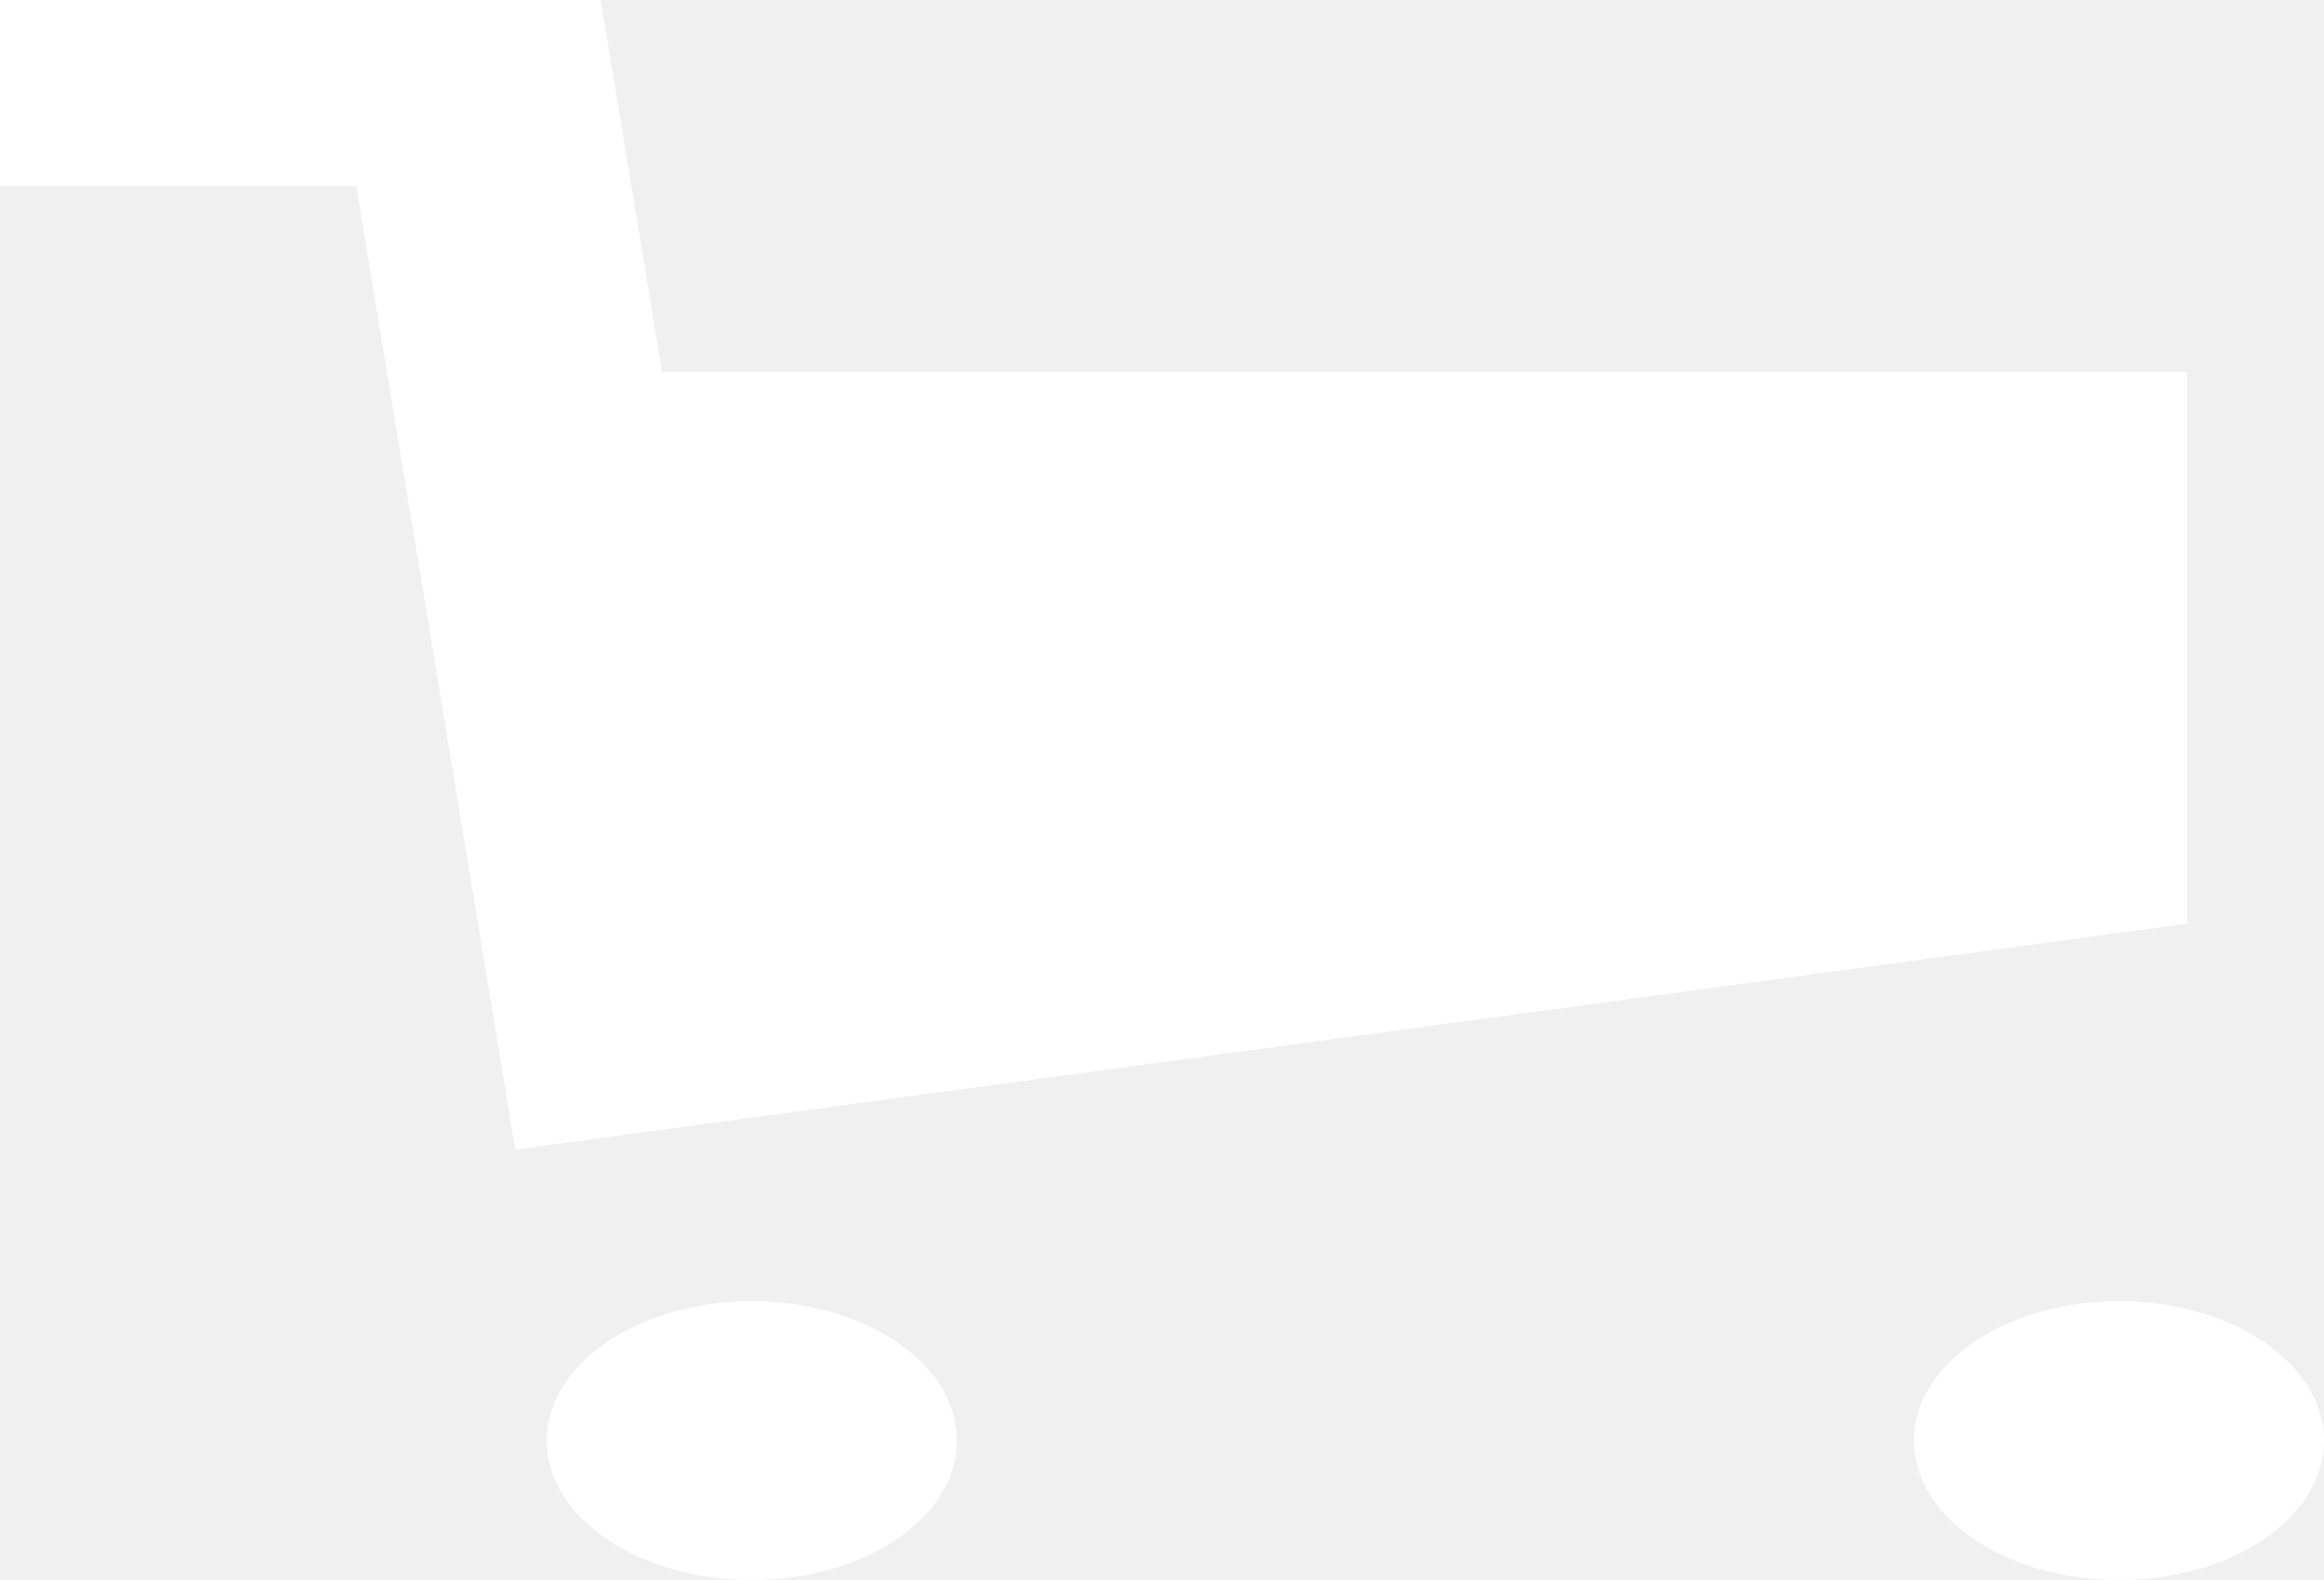
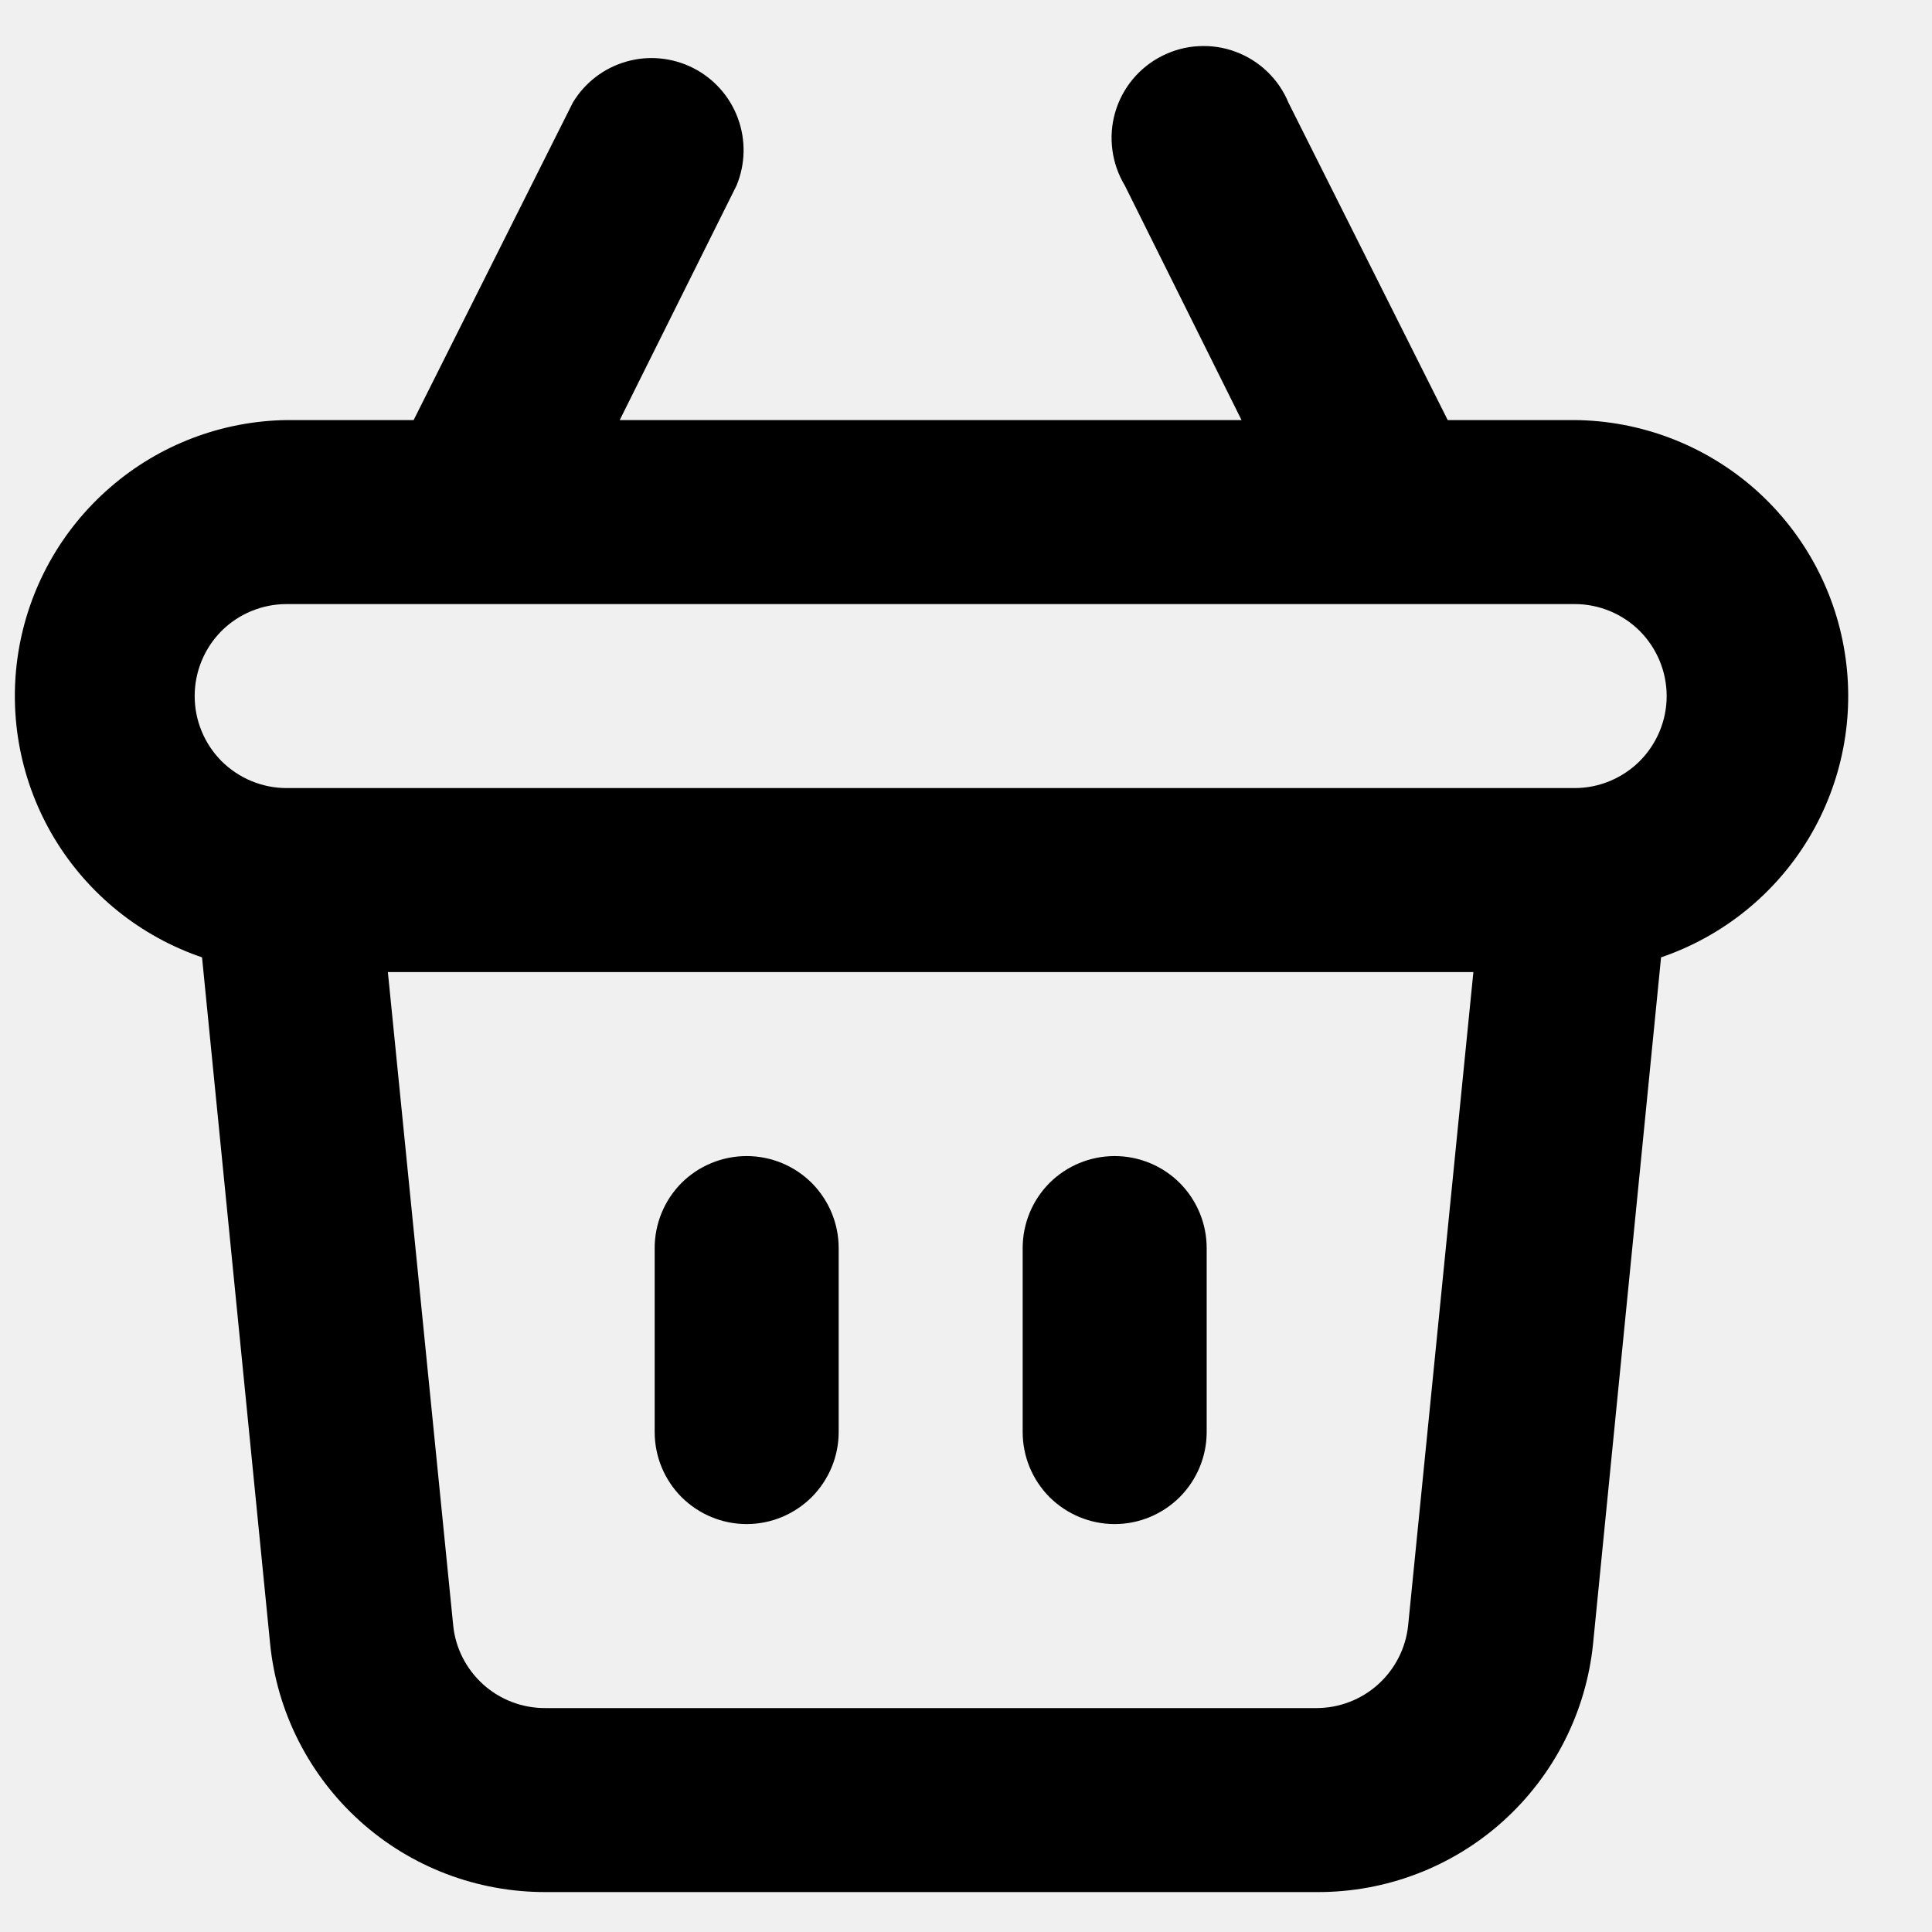
- <svg xmlns="http://www.w3.org/2000/svg" width="25" height="17" viewBox="0 0 25 17" fill="none">
-   <g clip-path="url(#clip0_2_993)">
-     <path d="M3.832 2H0V0H6.462L7.122 4H23.529V9.938L5.543 12.369L3.832 2ZM22.794 17C21.576 17 20.588 16.328 20.588 15.5C20.588 14.672 21.576 14 22.794 14C24.012 14 25 14.672 25 15.5C25 16.328 24.012 17 22.794 17ZM8.088 17C6.87 17 5.882 16.328 5.882 15.5C5.882 14.672 6.87 14 8.088 14C9.307 14 10.294 14.672 10.294 15.5C10.294 16.328 9.307 17 8.088 17Z" fill="white" />
-   </g>
-   <defs>
-     <clipPath id="clip0_2_993">
-       <rect width="25" height="17" fill="white" />
-     </clipPath>
-   </defs>
+ <svg xmlns="http://www.w3.org/2000/svg" width="21" height="21" viewBox="0 0 21 21">
+   <path d="M12.116 16.566C12.381 16.566 12.635 16.46 12.823 16.273C13.01 16.085 13.116 15.831 13.116 15.566V13.566C13.116 13.3 13.01 13.046 12.823 12.858C12.635 12.671 12.381 12.566 12.116 12.566C11.85 12.566 11.596 12.671 11.408 12.858C11.221 13.046 11.116 13.3 11.116 13.566V15.566C11.116 15.831 11.221 16.085 11.408 16.273C11.596 16.46 11.85 16.566 12.116 16.566ZM8.116 16.566C8.381 16.566 8.635 16.46 8.823 16.273C9.01 16.085 9.116 15.831 9.116 15.566V13.566C9.116 13.3 9.01 13.046 8.823 12.858C8.635 12.671 8.381 12.566 8.116 12.566C7.85 12.566 7.596 12.671 7.408 12.858C7.221 13.046 7.116 13.3 7.116 13.566V15.566C7.116 15.831 7.221 16.085 7.408 16.273C7.596 16.46 7.85 16.566 8.116 16.566ZM17.116 4.566H15.736L14.005 1.116C13.953 0.989 13.874 0.874 13.775 0.779C13.676 0.683 13.558 0.61 13.429 0.562C13.3 0.514 13.163 0.494 13.025 0.502C12.888 0.509 12.754 0.546 12.631 0.608C12.508 0.67 12.4 0.756 12.312 0.862C12.224 0.968 12.159 1.091 12.121 1.223C12.083 1.355 12.073 1.494 12.091 1.63C12.109 1.767 12.155 1.898 12.226 2.016L13.495 4.566H6.736L8.006 2.016C8.103 1.782 8.108 1.521 8.02 1.284C7.933 1.048 7.759 0.853 7.534 0.739C7.308 0.625 7.048 0.6 6.806 0.67C6.563 0.74 6.356 0.899 6.226 1.116L4.496 4.566H3.116C2.409 4.576 1.728 4.836 1.195 5.3C0.661 5.763 0.308 6.4 0.198 7.098C0.088 7.797 0.228 8.511 0.593 9.116C0.959 9.721 1.526 10.178 2.196 10.406L2.936 17.866C3.01 18.608 3.359 19.296 3.914 19.796C4.468 20.295 5.189 20.569 5.936 20.566H14.316C15.062 20.569 15.783 20.295 16.337 19.796C16.892 19.296 17.241 18.608 17.316 17.866L18.055 10.406C18.726 10.177 19.295 9.719 19.66 9.112C20.025 8.505 20.164 7.788 20.051 7.089C19.939 6.389 19.582 5.752 19.045 5.29C18.507 4.829 17.824 4.572 17.116 4.566ZM15.306 17.666C15.281 17.913 15.164 18.142 14.979 18.309C14.795 18.475 14.554 18.567 14.306 18.566H5.926C5.677 18.567 5.436 18.475 5.252 18.309C5.067 18.142 4.95 17.913 4.926 17.666L4.216 10.566L16.015 10.566L15.306 17.666ZM17.116 8.566L3.116 8.566C2.85 8.566 2.596 8.46 2.408 8.273C2.221 8.085 2.116 7.831 2.116 7.566C2.116 7.3 2.221 7.046 2.408 6.858C2.596 6.671 2.85 6.566 3.116 6.566L17.116 6.566C17.381 6.566 17.635 6.671 17.823 6.858C18.01 7.046 18.116 7.3 18.116 7.566C18.116 7.831 18.01 8.085 17.823 8.273C17.635 8.46 17.381 8.566 17.116 8.566Z" />
</svg>
